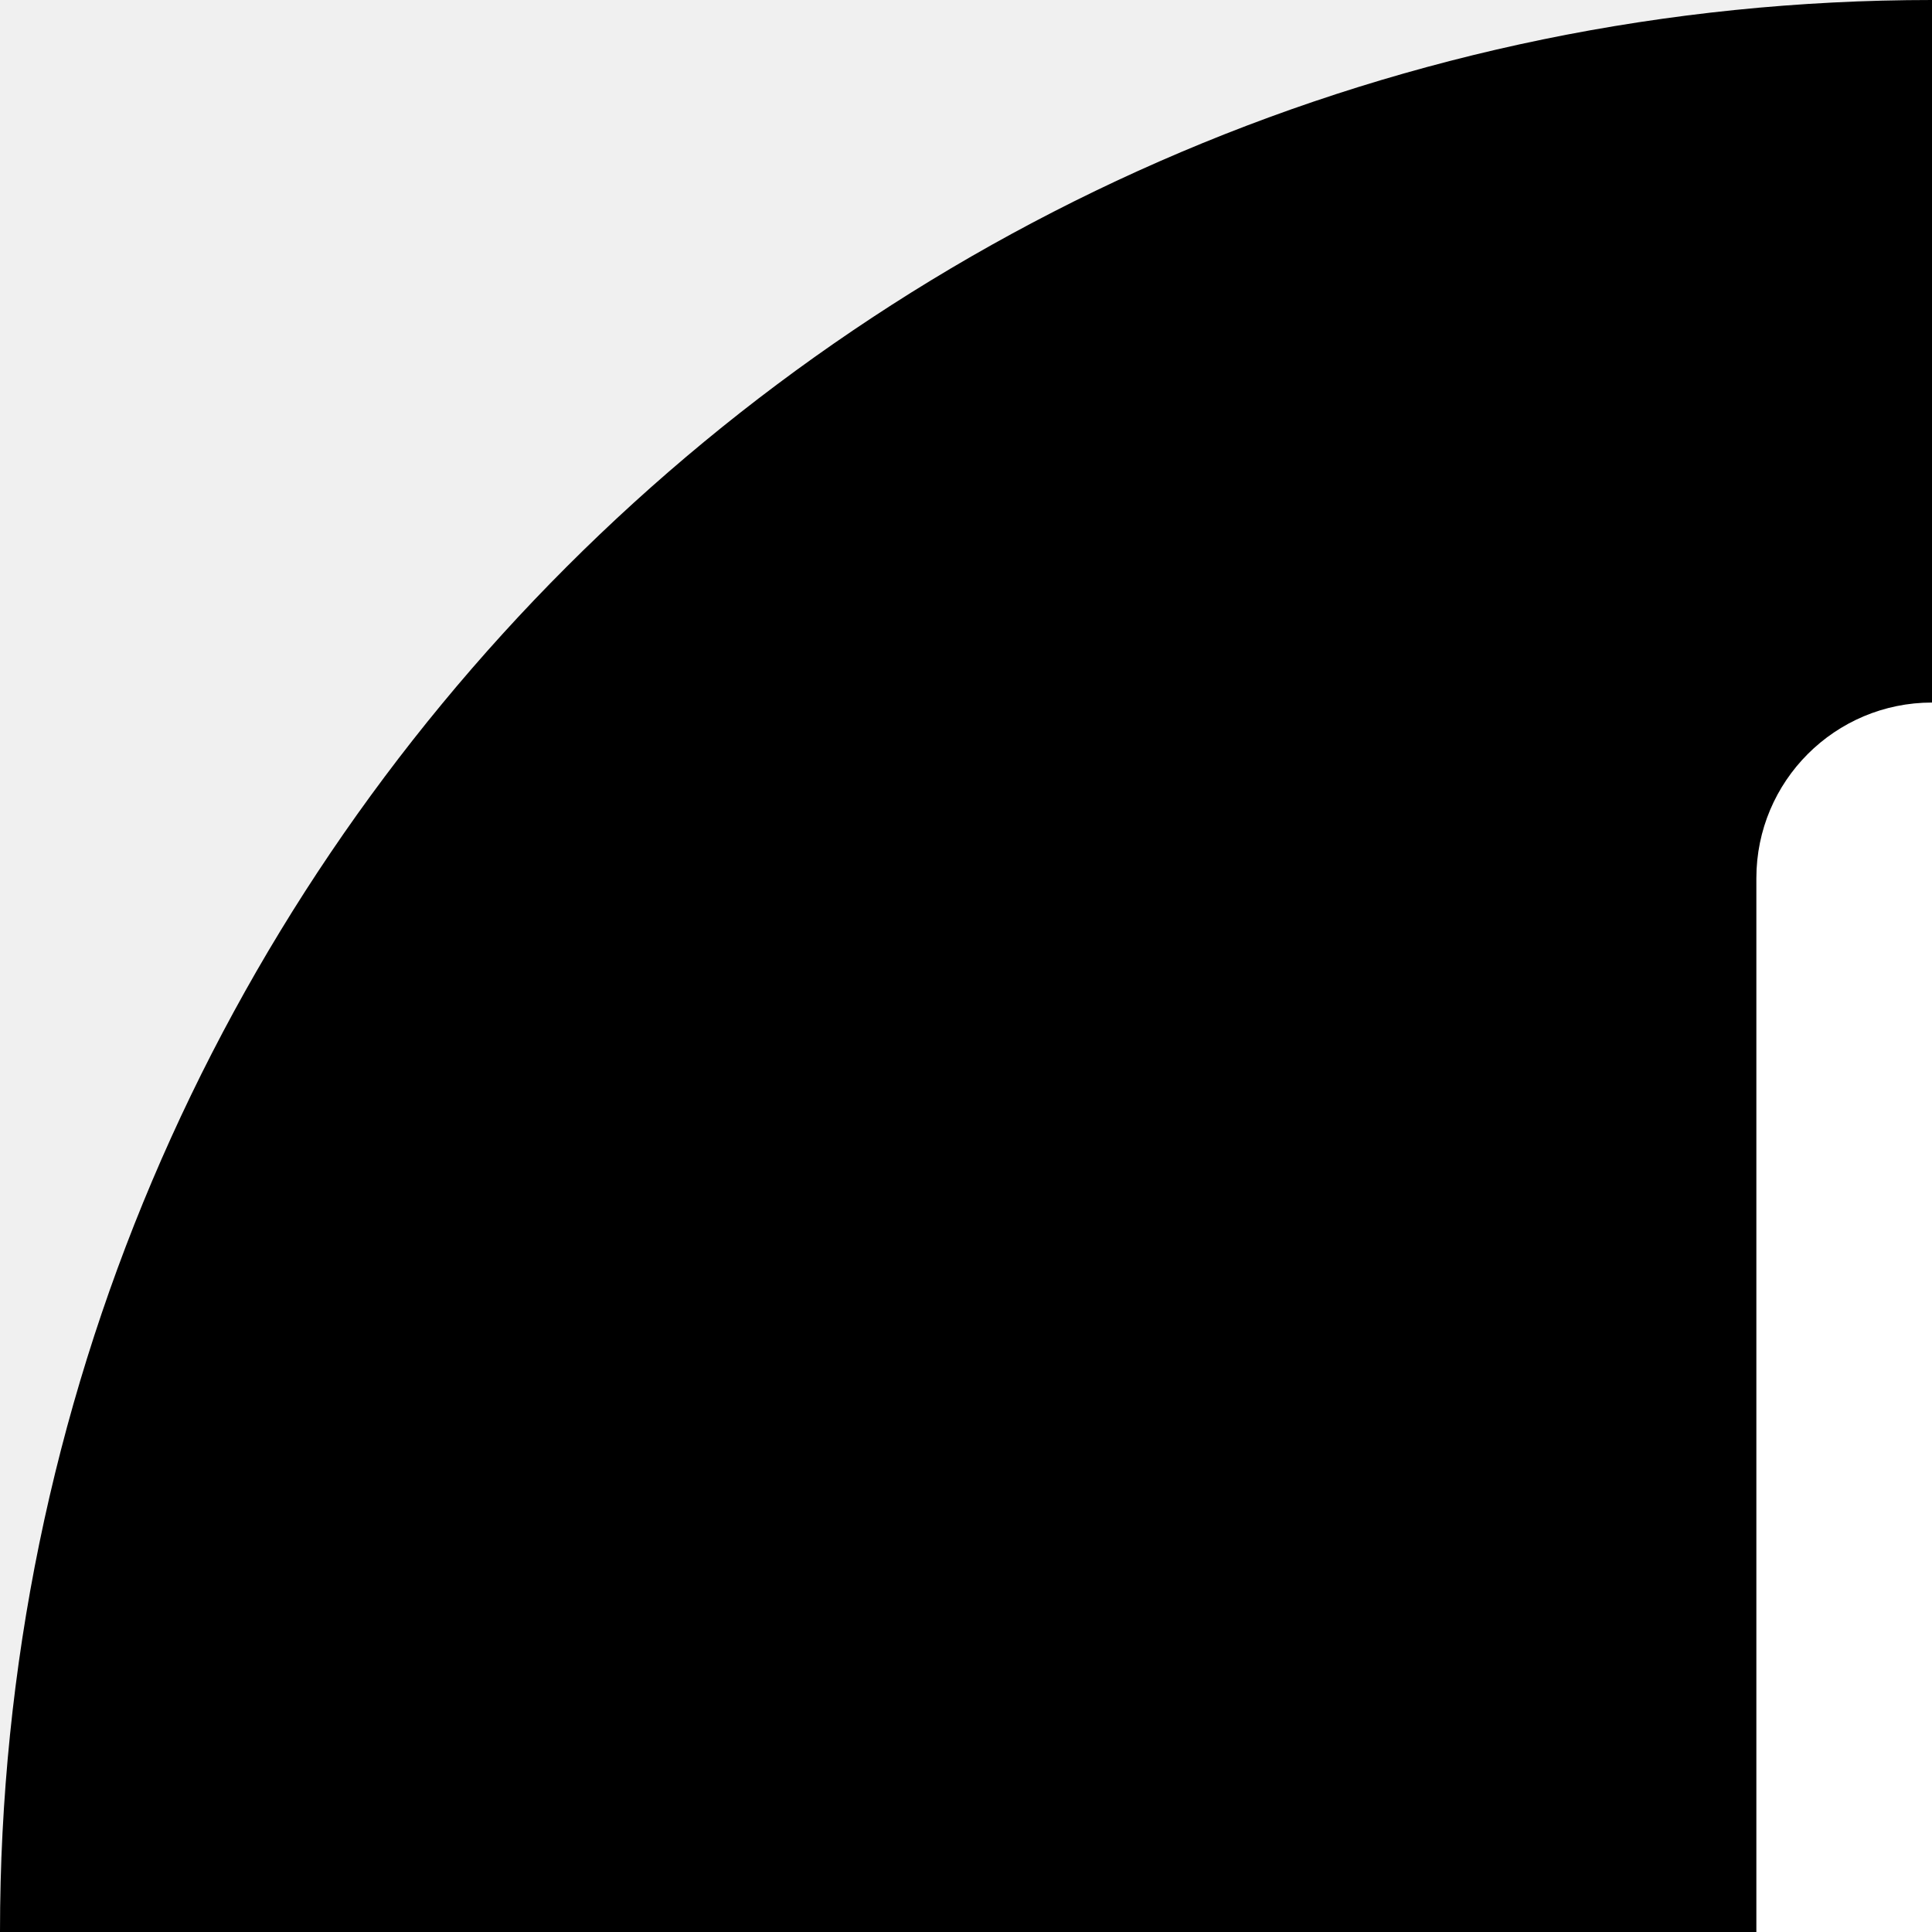
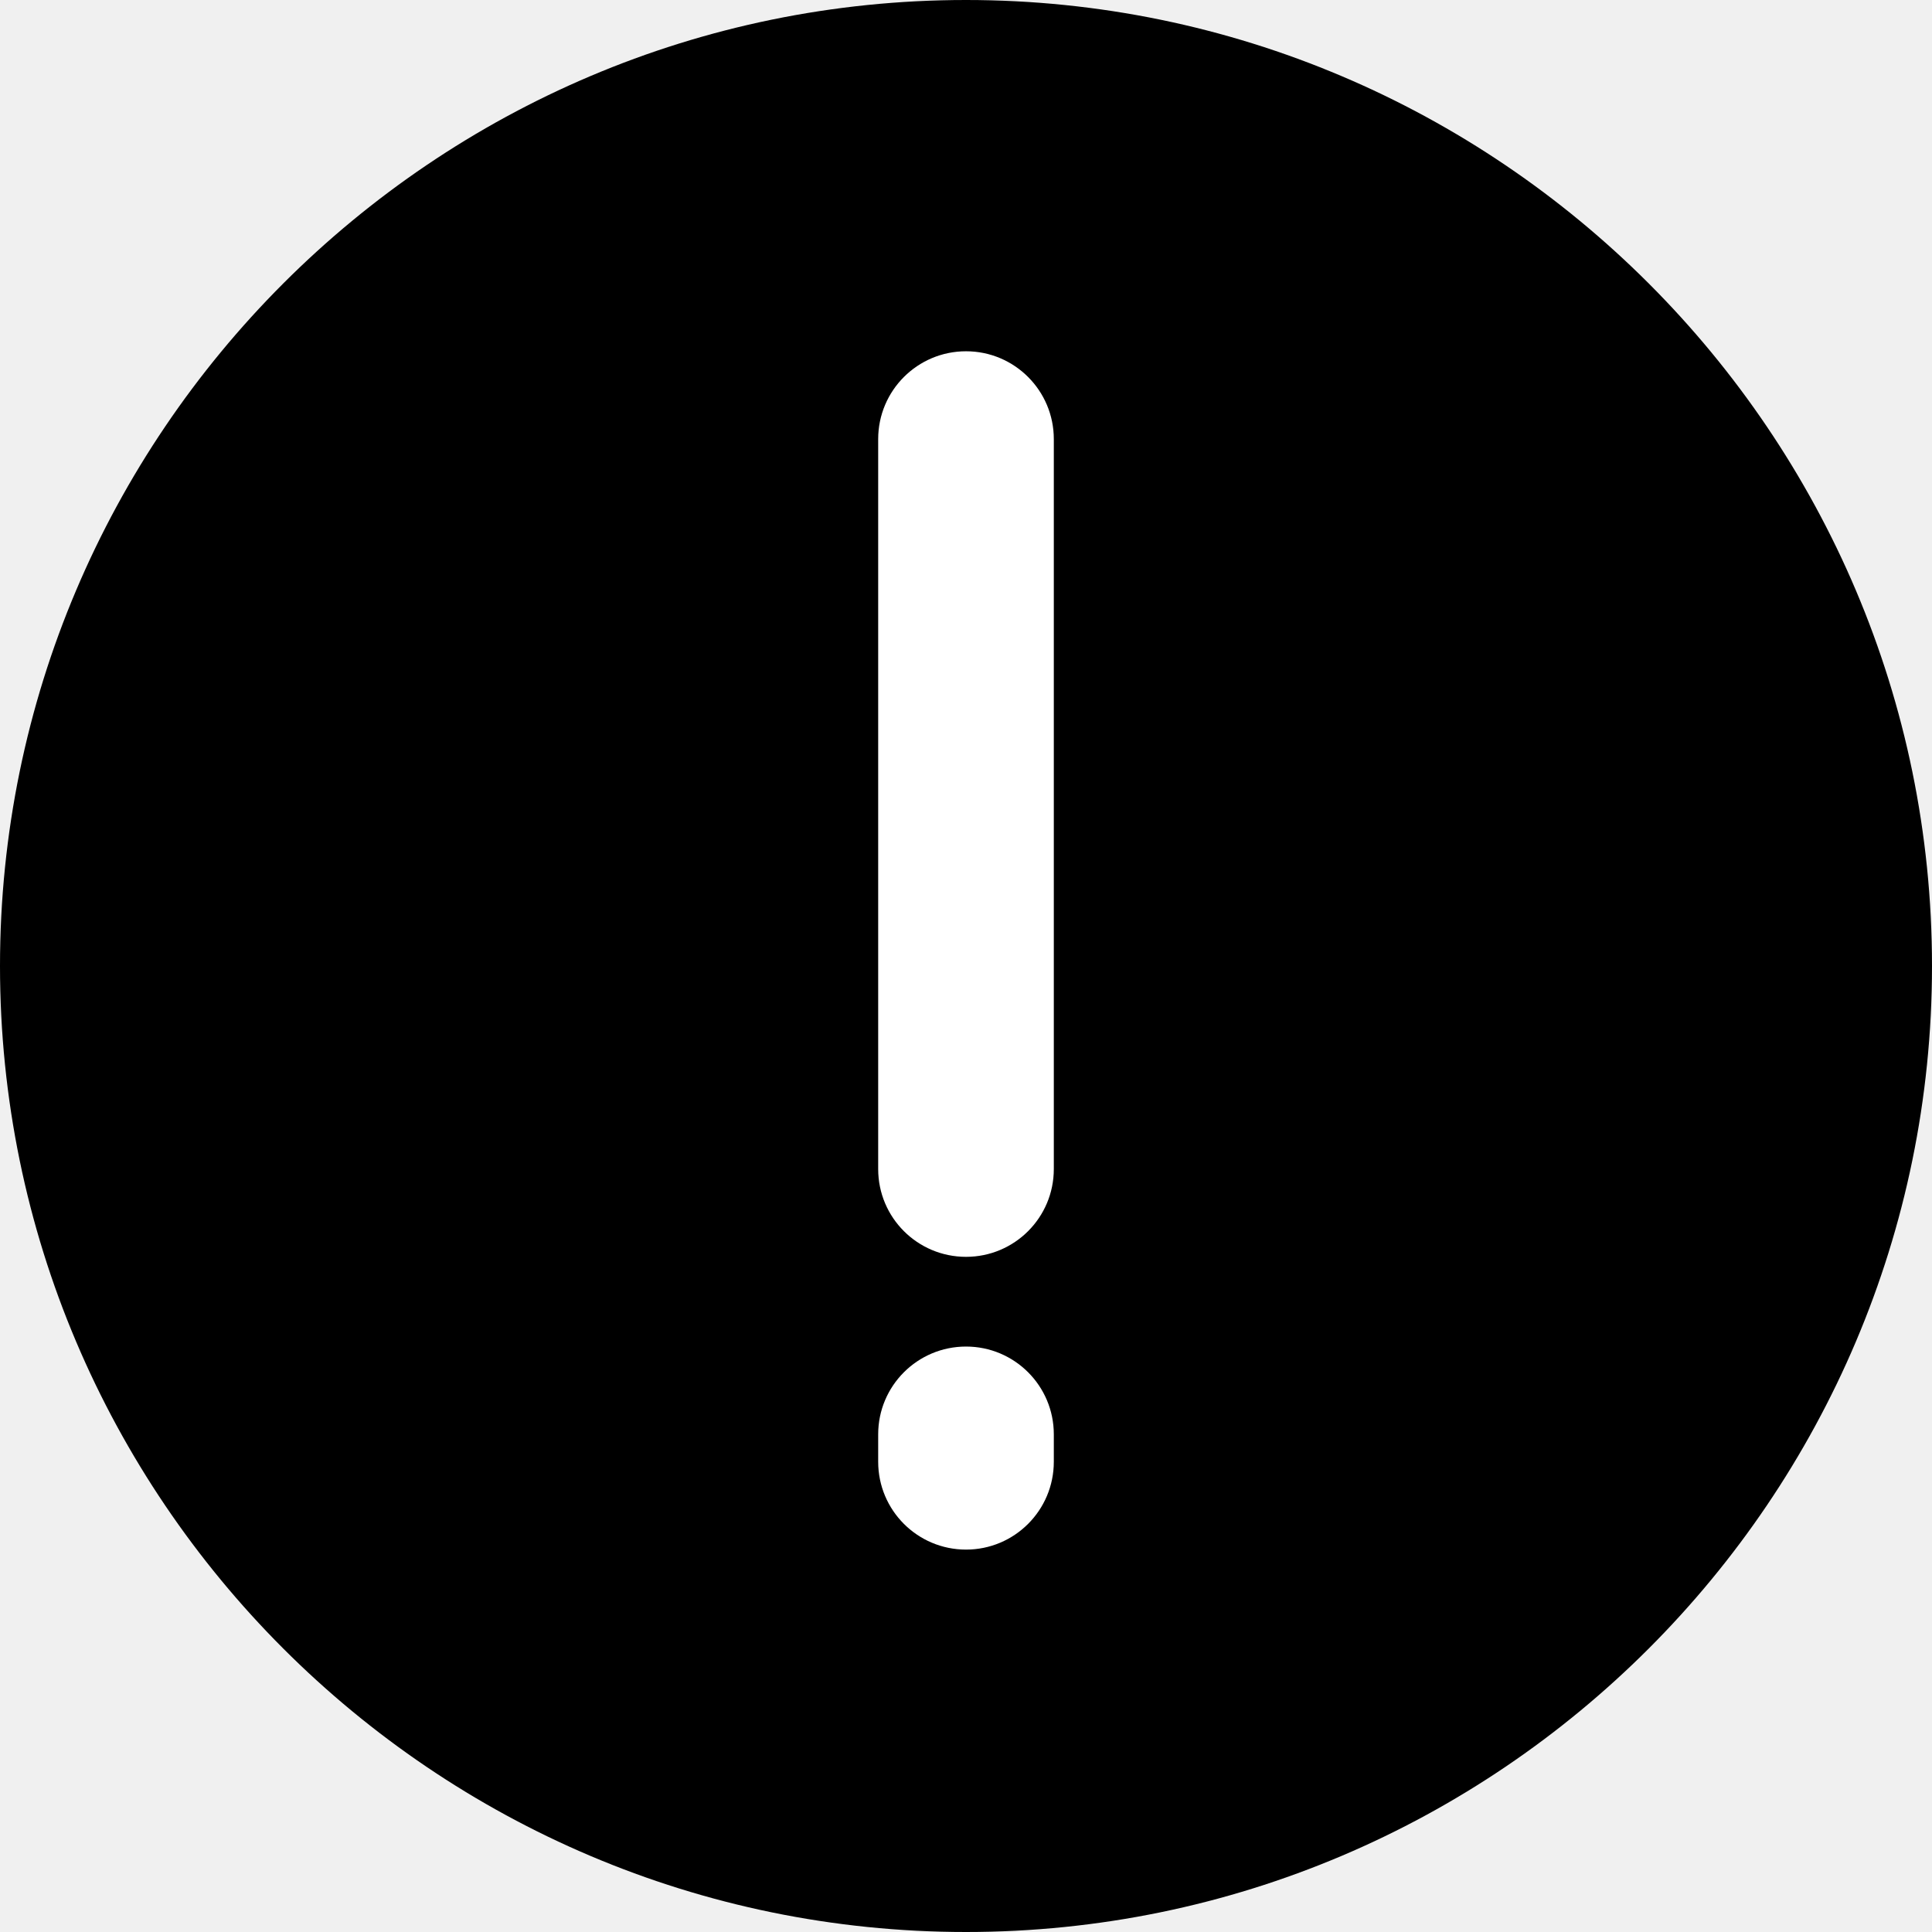
- <svg xmlns="http://www.w3.org/2000/svg" width="16px" height="16px" viewBox="0 0 16 16" version="1.1">
+ <svg xmlns="http://www.w3.org/2000/svg" width="32px" height="32px" viewBox="0 0 32 32" version="1.1">
  <defs />
  <g id="Symbols" stroke="none" stroke-width="1" fill="none" fill-rule="evenodd">
    <g id="Limitation-context-icon">
      <g id="Group-2">
        <path d="M16,0 C7.182,0 0,7.182 0,16 C0,24.818 7.182,32 16,32 C24.818,32 32,24.818 32,16 C32,7.182 24.818,0 16,0 L16,0 Z" id="Shape-Copy" fill="#000000" />
        <g id="Group" transform="translate(14.54546, 5.818182)" fill="#FFFFFF">
          <path d="M0,13.545 L0,1.455 C0,0.651 0.651,0 1.455,0 C2.258,0 2.909,0.651 2.909,1.455 L2.909,13.545 C2.909,14.349 2.258,14.999 1.455,14.999 C0.651,14.999 0,14.349 0,13.545 Z" id="Shape" />
          <path d="M1.455,19.848 C0.651,19.848 0,19.197 0,18.393 L0,17.939 C0,17.136 0.651,16.485 1.455,16.485 C2.258,16.485 2.909,17.136 2.909,17.939 L2.909,18.393 C2.909,19.197 2.258,19.848 1.455,19.848 L1.455,19.848 Z" id="Shape" />
        </g>
      </g>
    </g>
  </g>
</svg>
